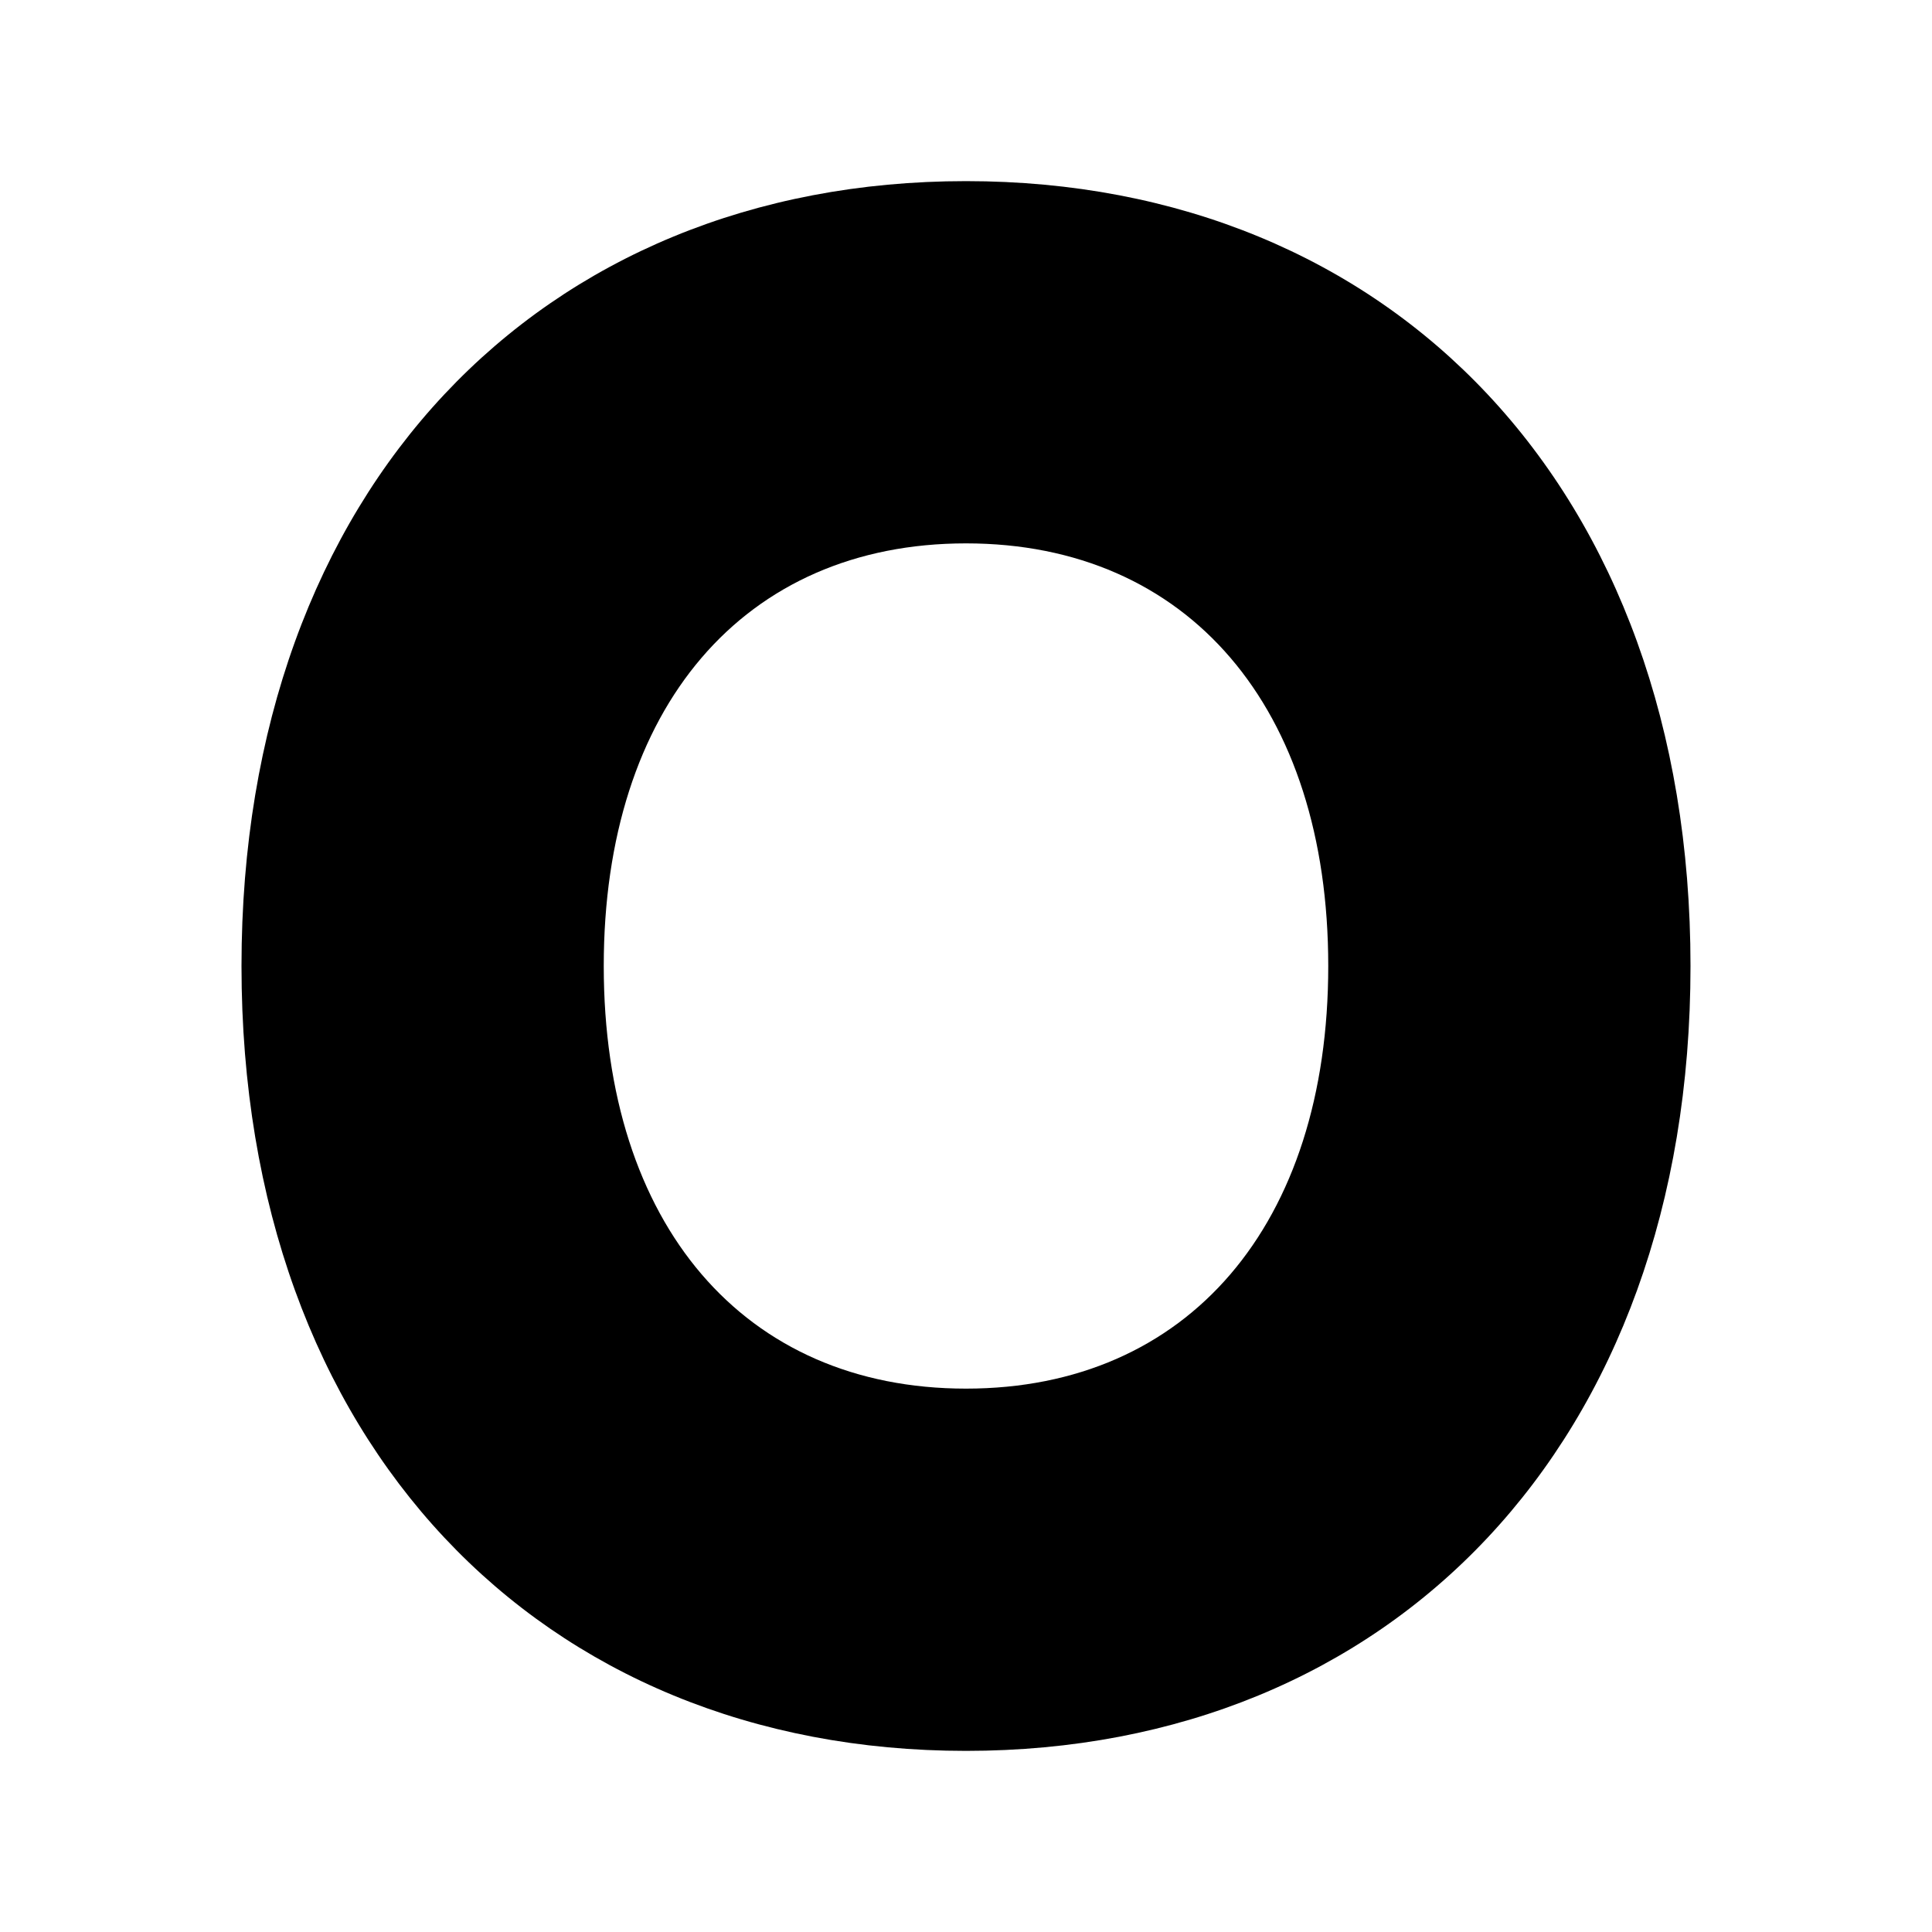
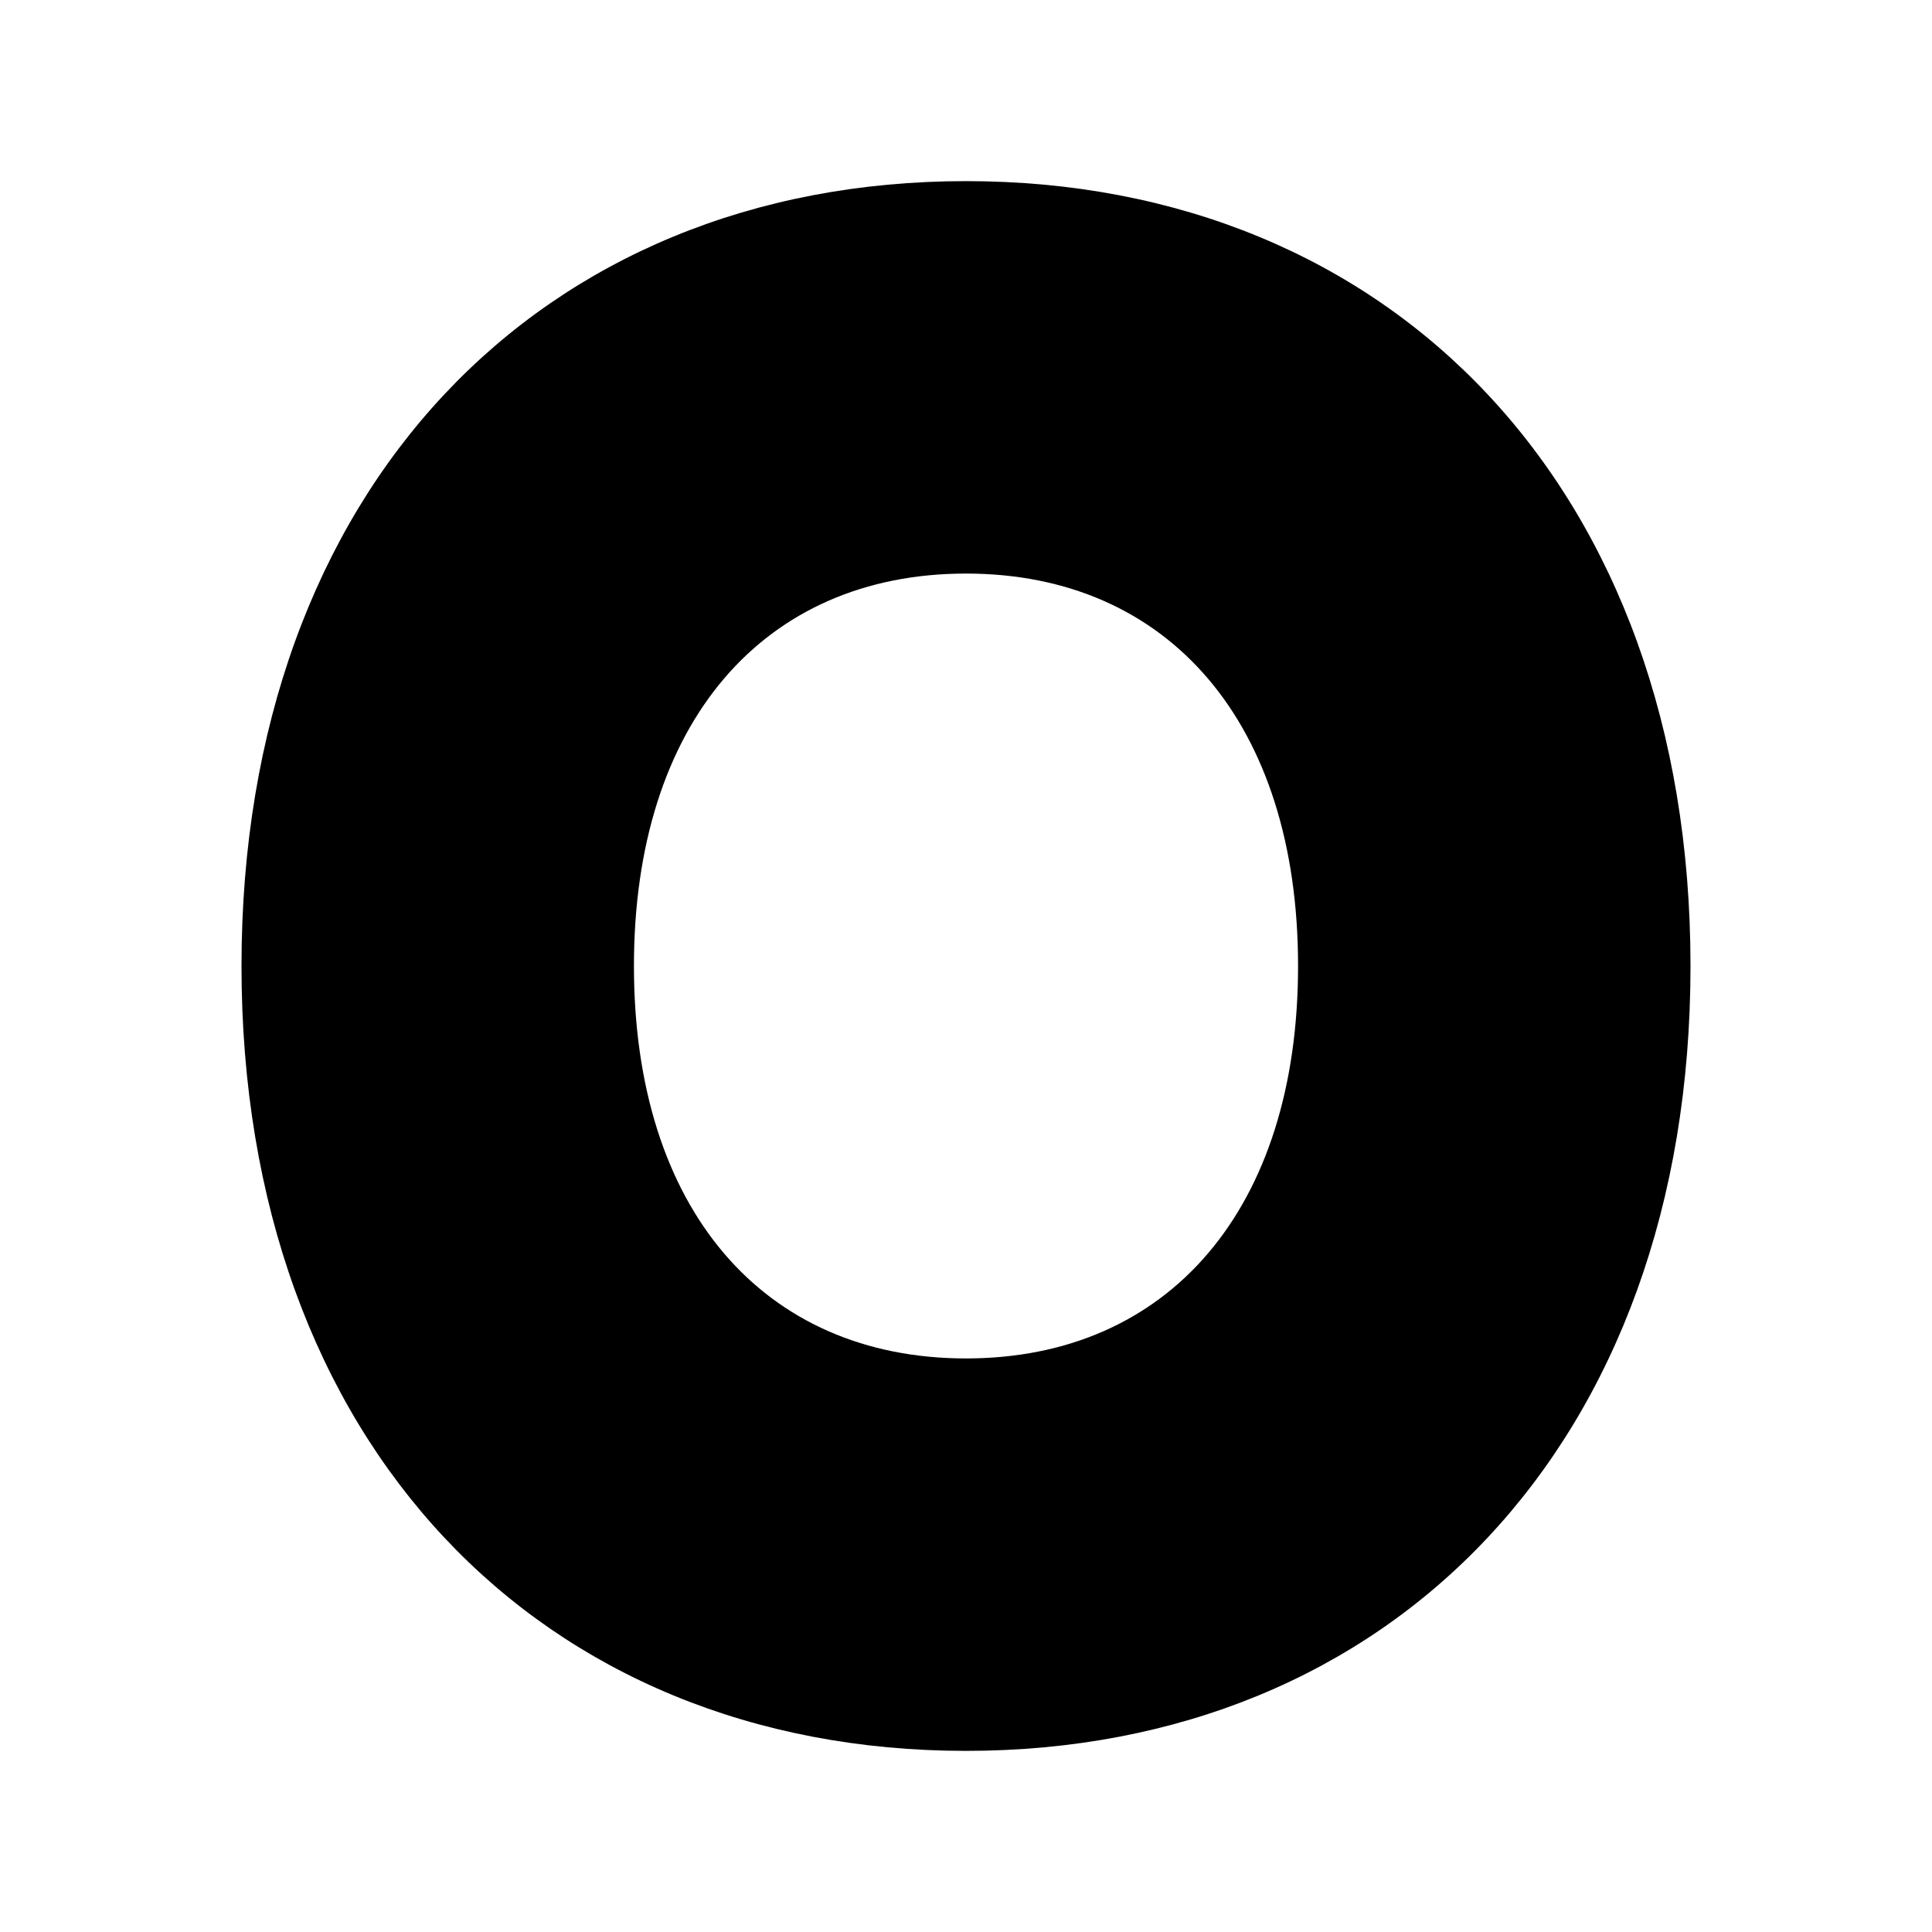
<svg xmlns="http://www.w3.org/2000/svg" width="64" height="64" viewBox="0 0 64 64">
-   <path fill="#000000" fill-rule="evenodd" d="M32 6c14.08 0 24 10.17 24 26s-9.92 26-24 26S8 47.83 8 32 17.92 6 32 6Zm0 12c-7.36 0-12 5.44-12 14s4.64 14 12 14 12-5.44 12-14-4.64-14-12-14Z" />
+   <path fill="#000000" fill-rule="evenodd" d="M32 6c14.08 0 24 10.17 24 26s-9.92 26-24 26S8 47.83 8 32 17.92 6 32 6Zm0 13c-6.72 0-11 4.96-11 13s4.28 13 11 13 11-4.96 11-13-4.28-13-11-13Z" />
</svg>
